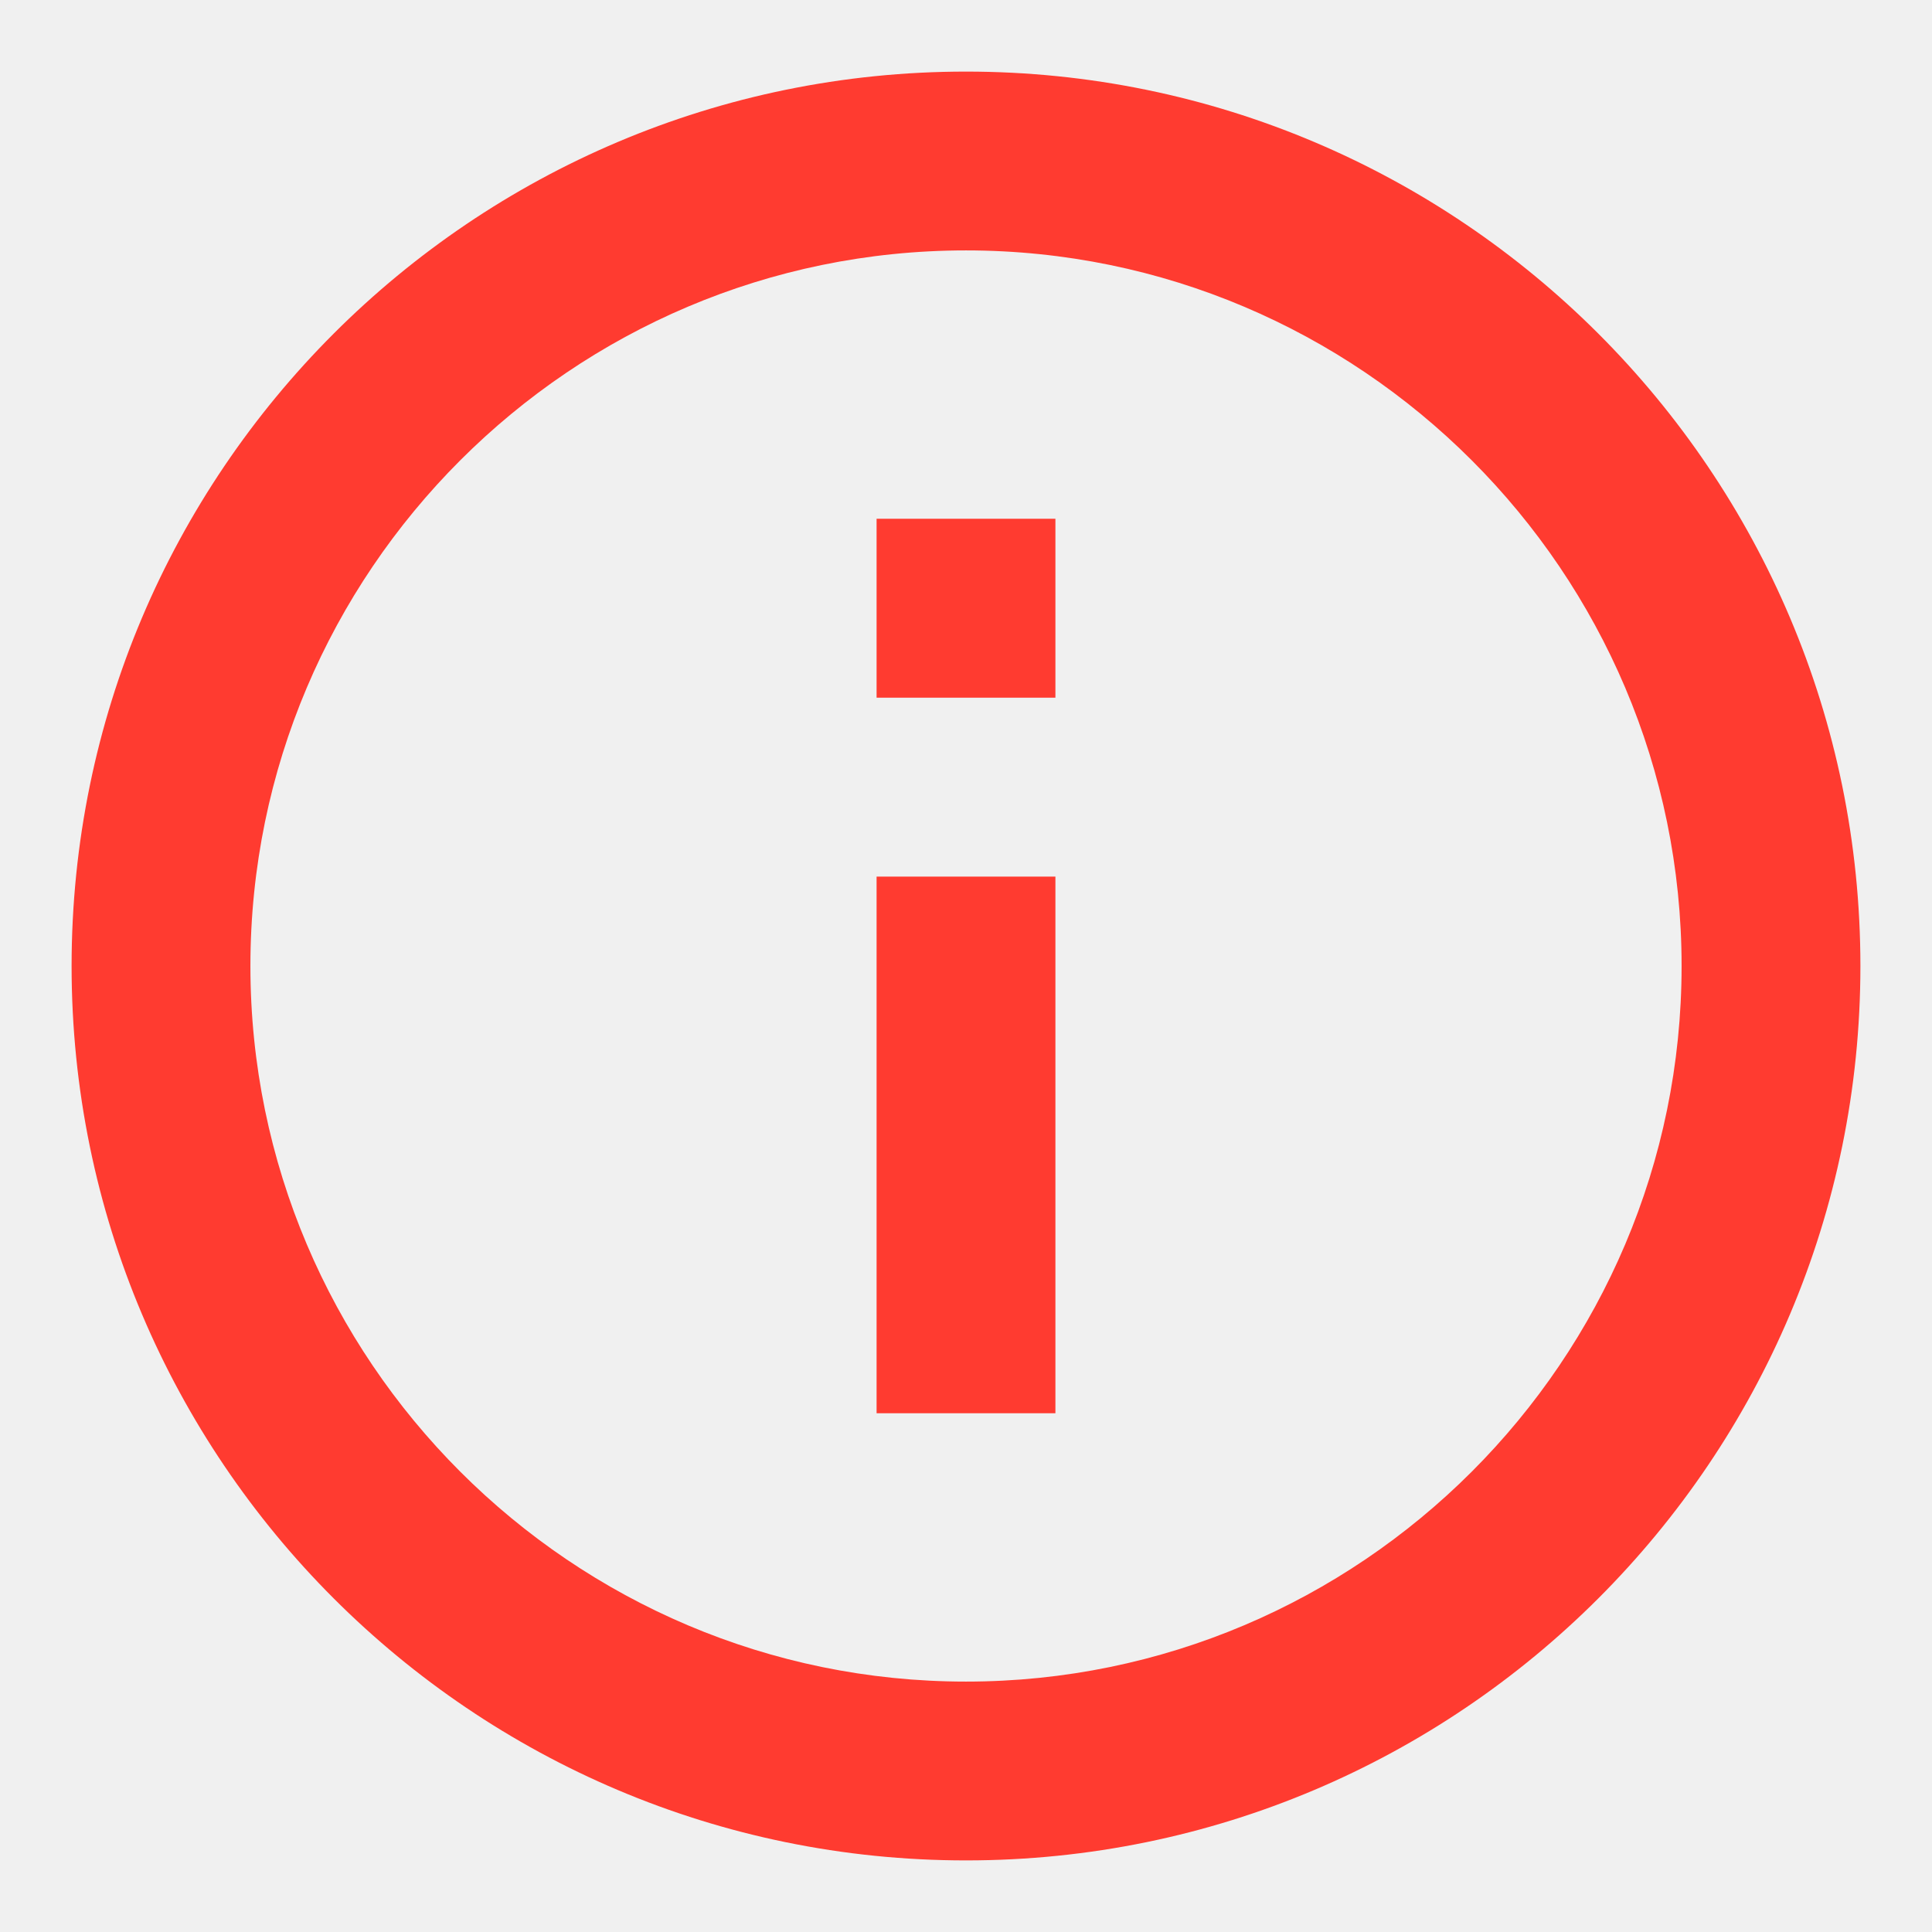
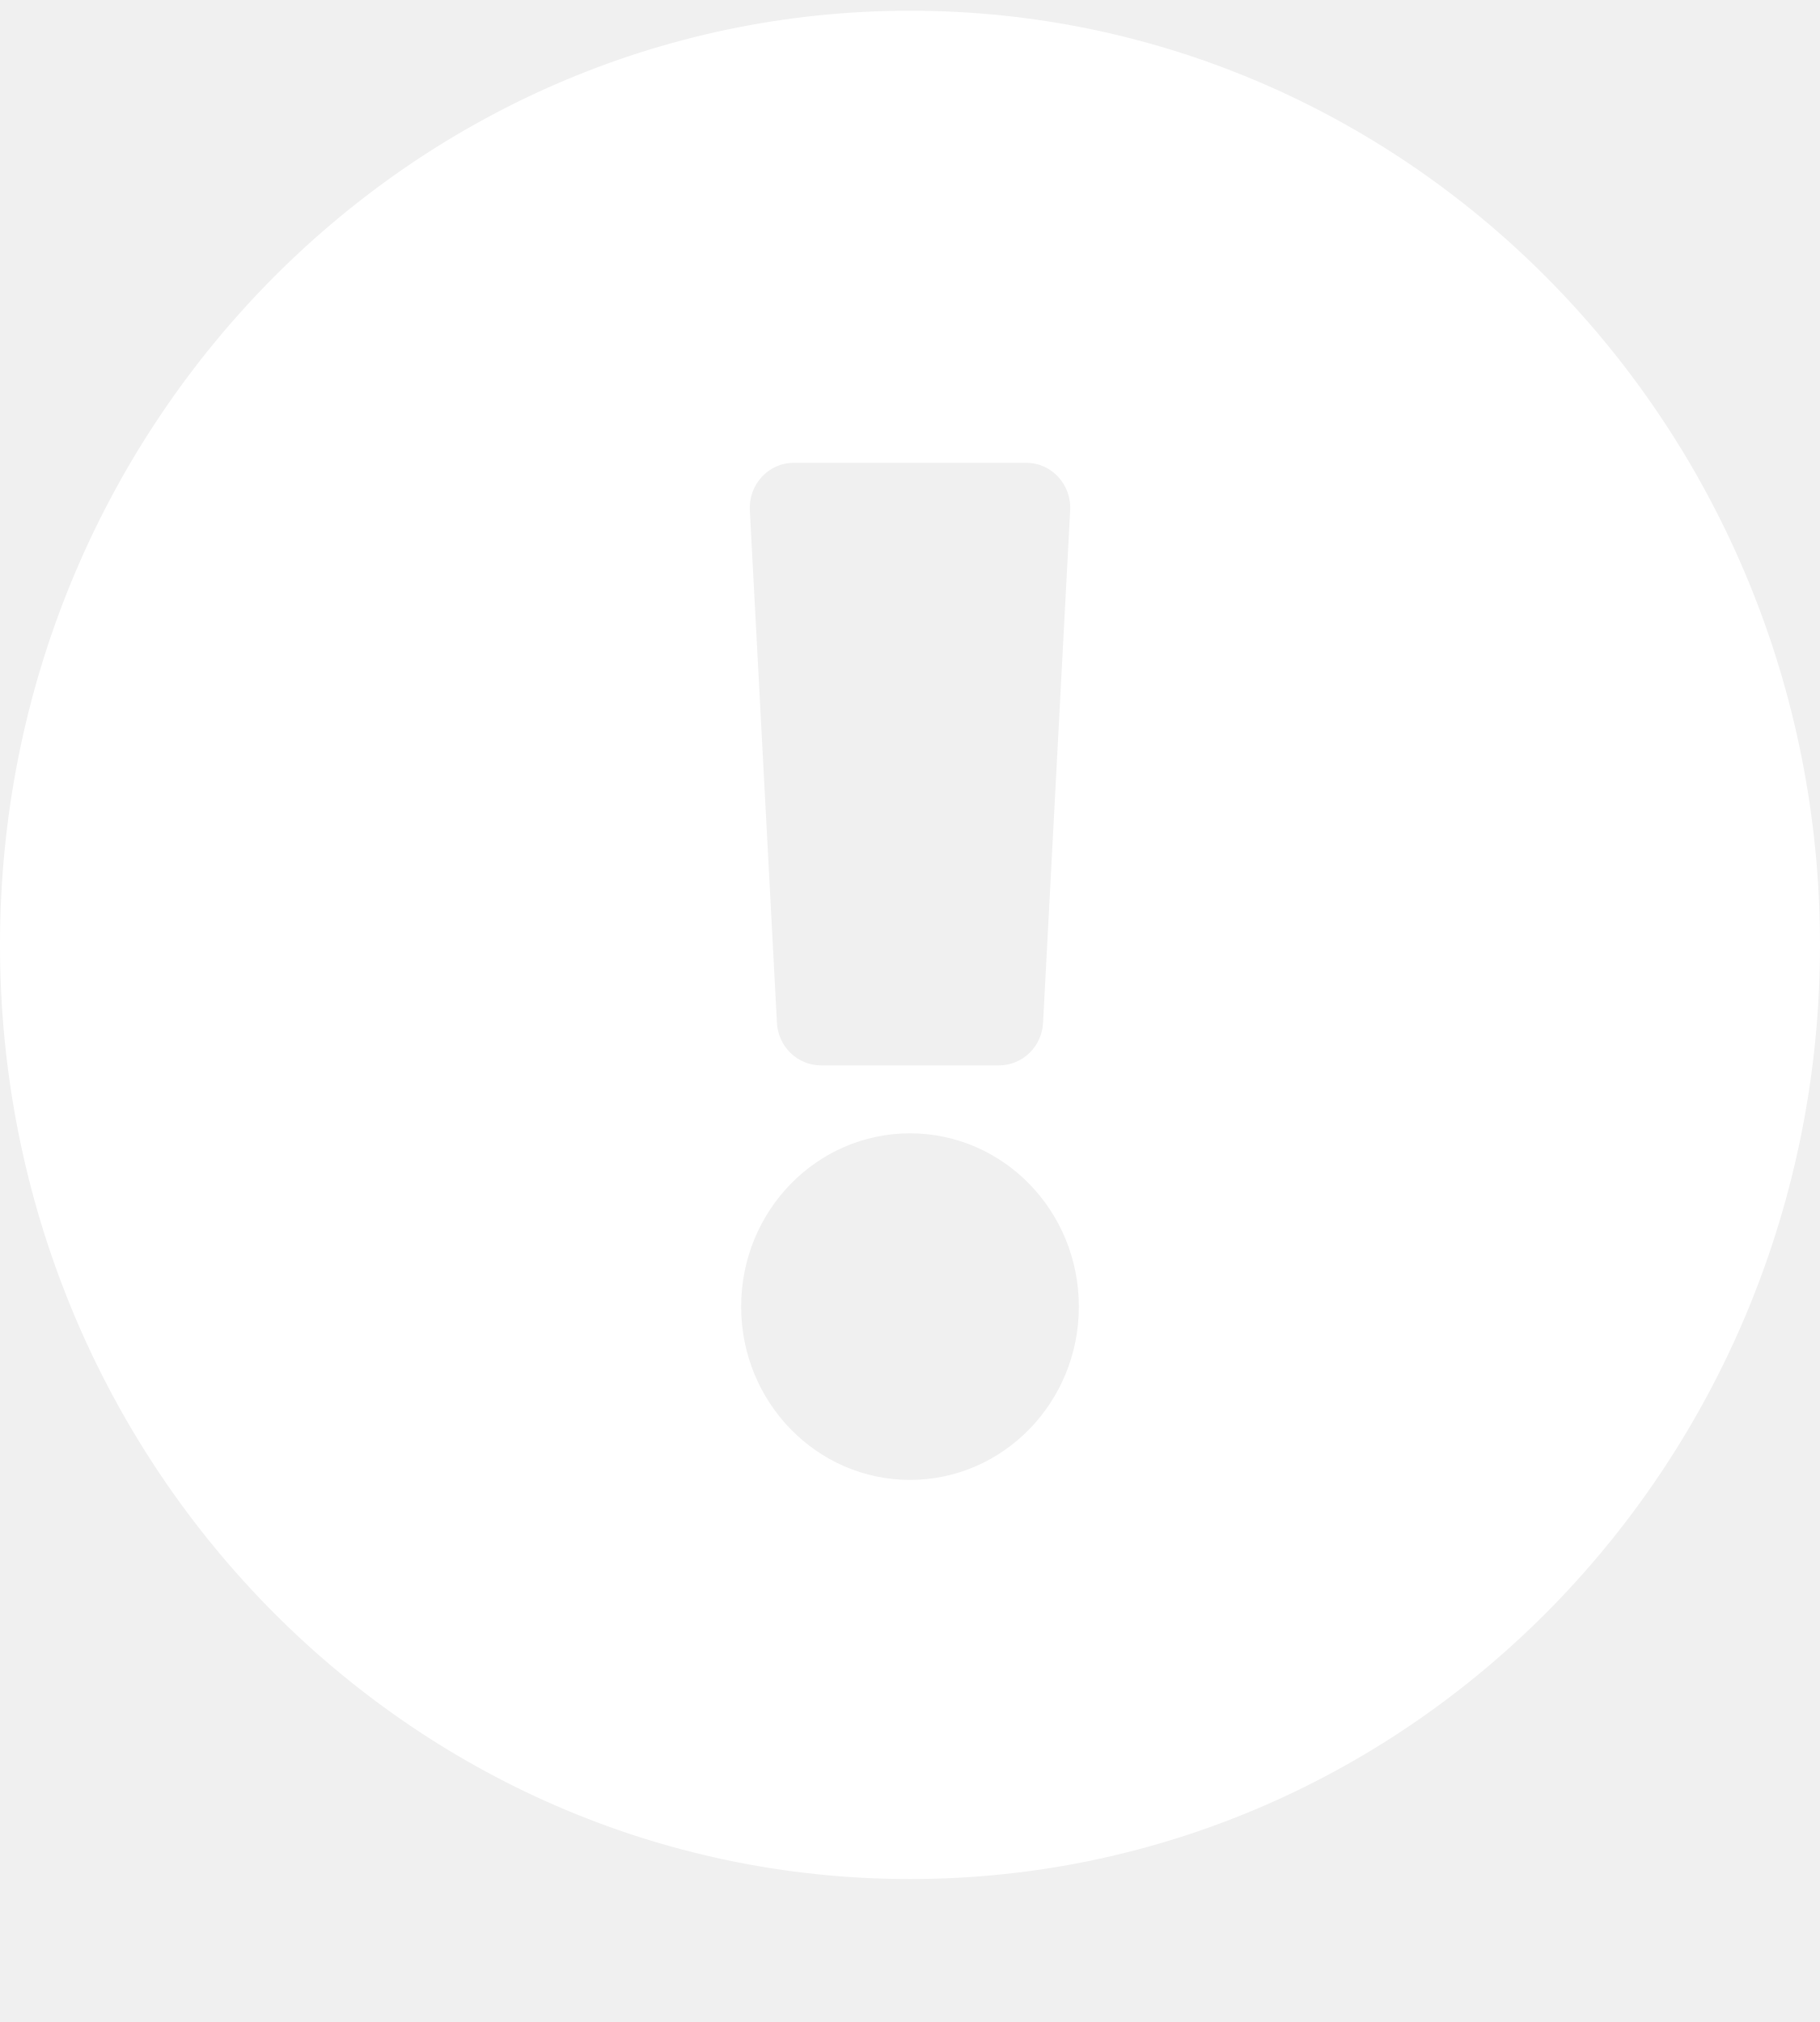
- <svg xmlns="http://www.w3.org/2000/svg" width="18" height="18" viewBox="0 0 18 18" fill="none">
-   <path d="M8.167 4.833H9.833V6.5H8.167V4.833ZM8.167 8.167H9.833V13.167H8.167V8.167ZM9 0.667C4.4 0.667 0.667 4.4 0.667 9C0.667 13.6 4.4 17.333 9 17.333C13.6 17.333 17.333 13.6 17.333 9C17.333 4.4 13.6 0.667 9 0.667ZM9 15.667C5.325 15.667 2.333 12.675 2.333 9C2.333 5.325 5.325 2.333 9 2.333C12.675 2.333 15.667 5.325 15.667 9C15.667 12.675 12.675 15.667 9 15.667Z" fill="#FF3B30" />
+ <svg xmlns="http://www.w3.org/2000/svg" width="9" height="10" viewBox="0 0 9 10" fill="none">
+   <path d="M9 4.673C9 7.225 6.985 9.293 4.5 9.293C2.015 9.293 0 7.225 0 4.673C0 2.123 2.015 0.053 4.5 0.053C6.985 0.053 9 2.123 9 4.673ZM4.5 5.605C4.039 5.605 3.665 5.988 3.665 6.462C3.665 6.935 4.039 7.319 4.5 7.319C4.961 7.319 5.335 6.935 5.335 6.462C5.335 5.988 4.961 5.605 4.5 5.605ZM3.708 2.524L3.842 5.058C3.848 5.177 3.944 5.269 4.06 5.269H4.94C5.056 5.269 5.152 5.177 5.158 5.058L5.292 2.524C5.299 2.396 5.2 2.289 5.075 2.289H3.925C3.8 2.289 3.701 2.396 3.708 2.524Z" fill="white" />
</svg>
